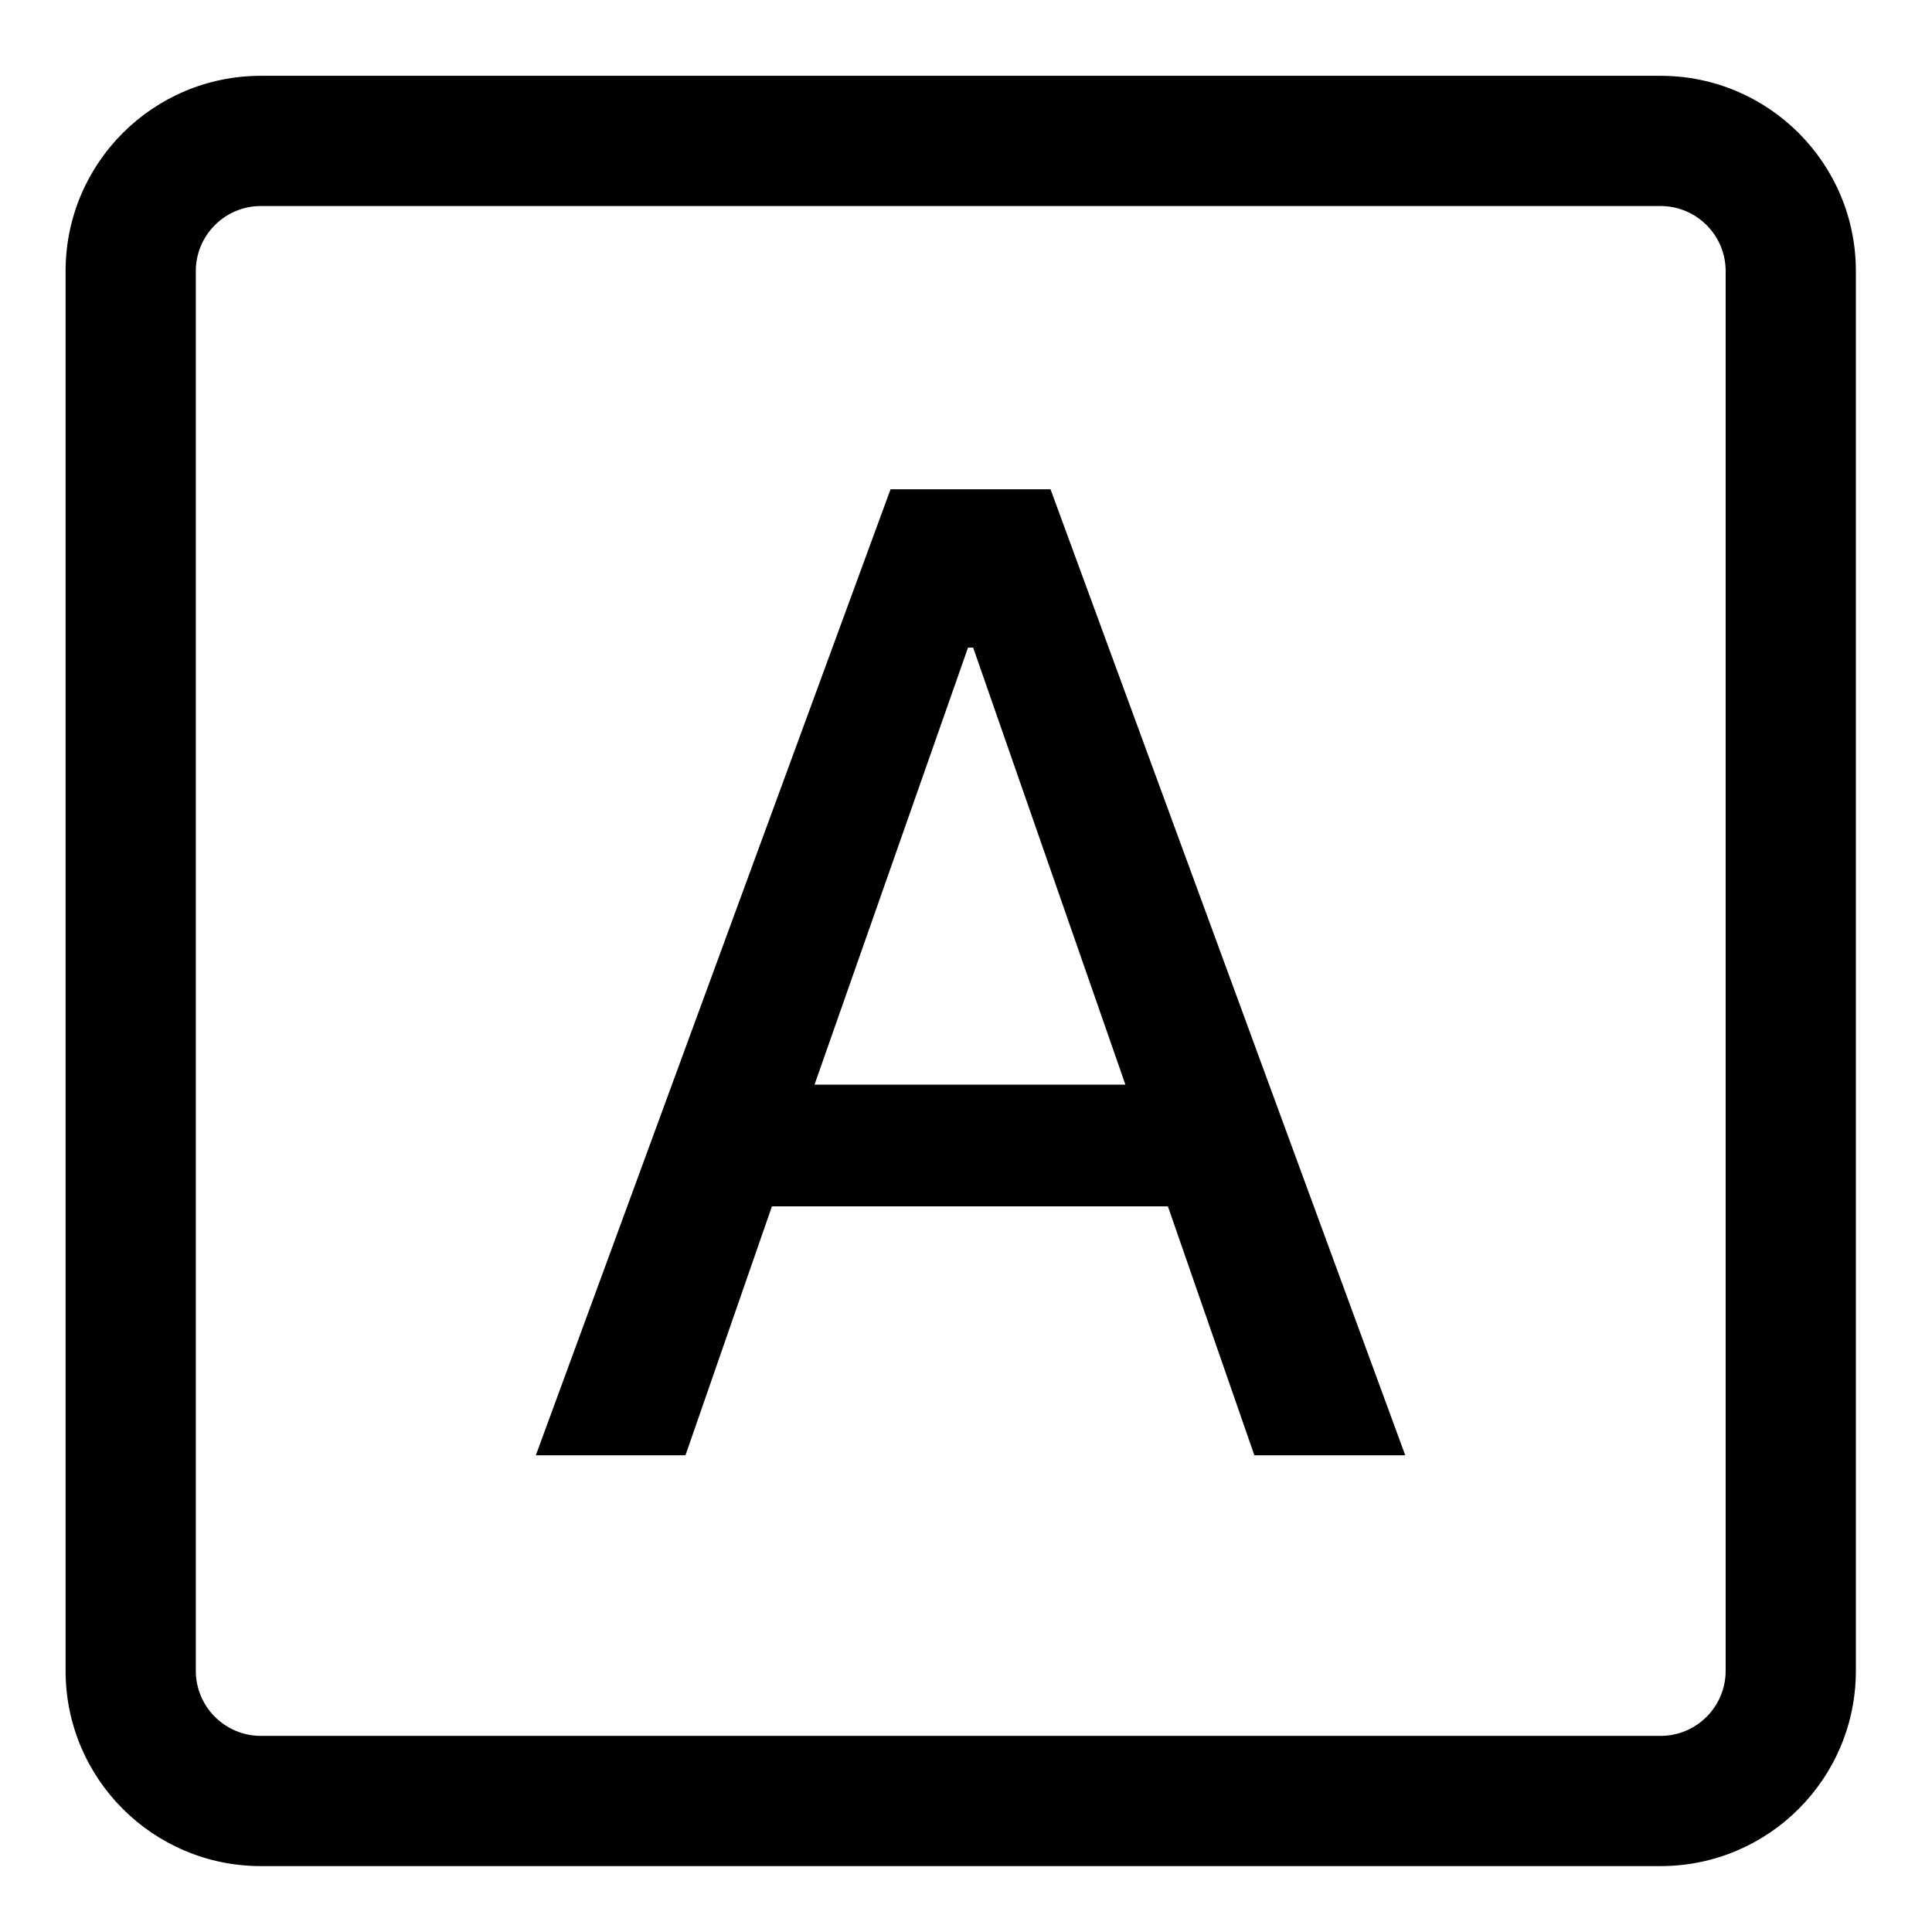
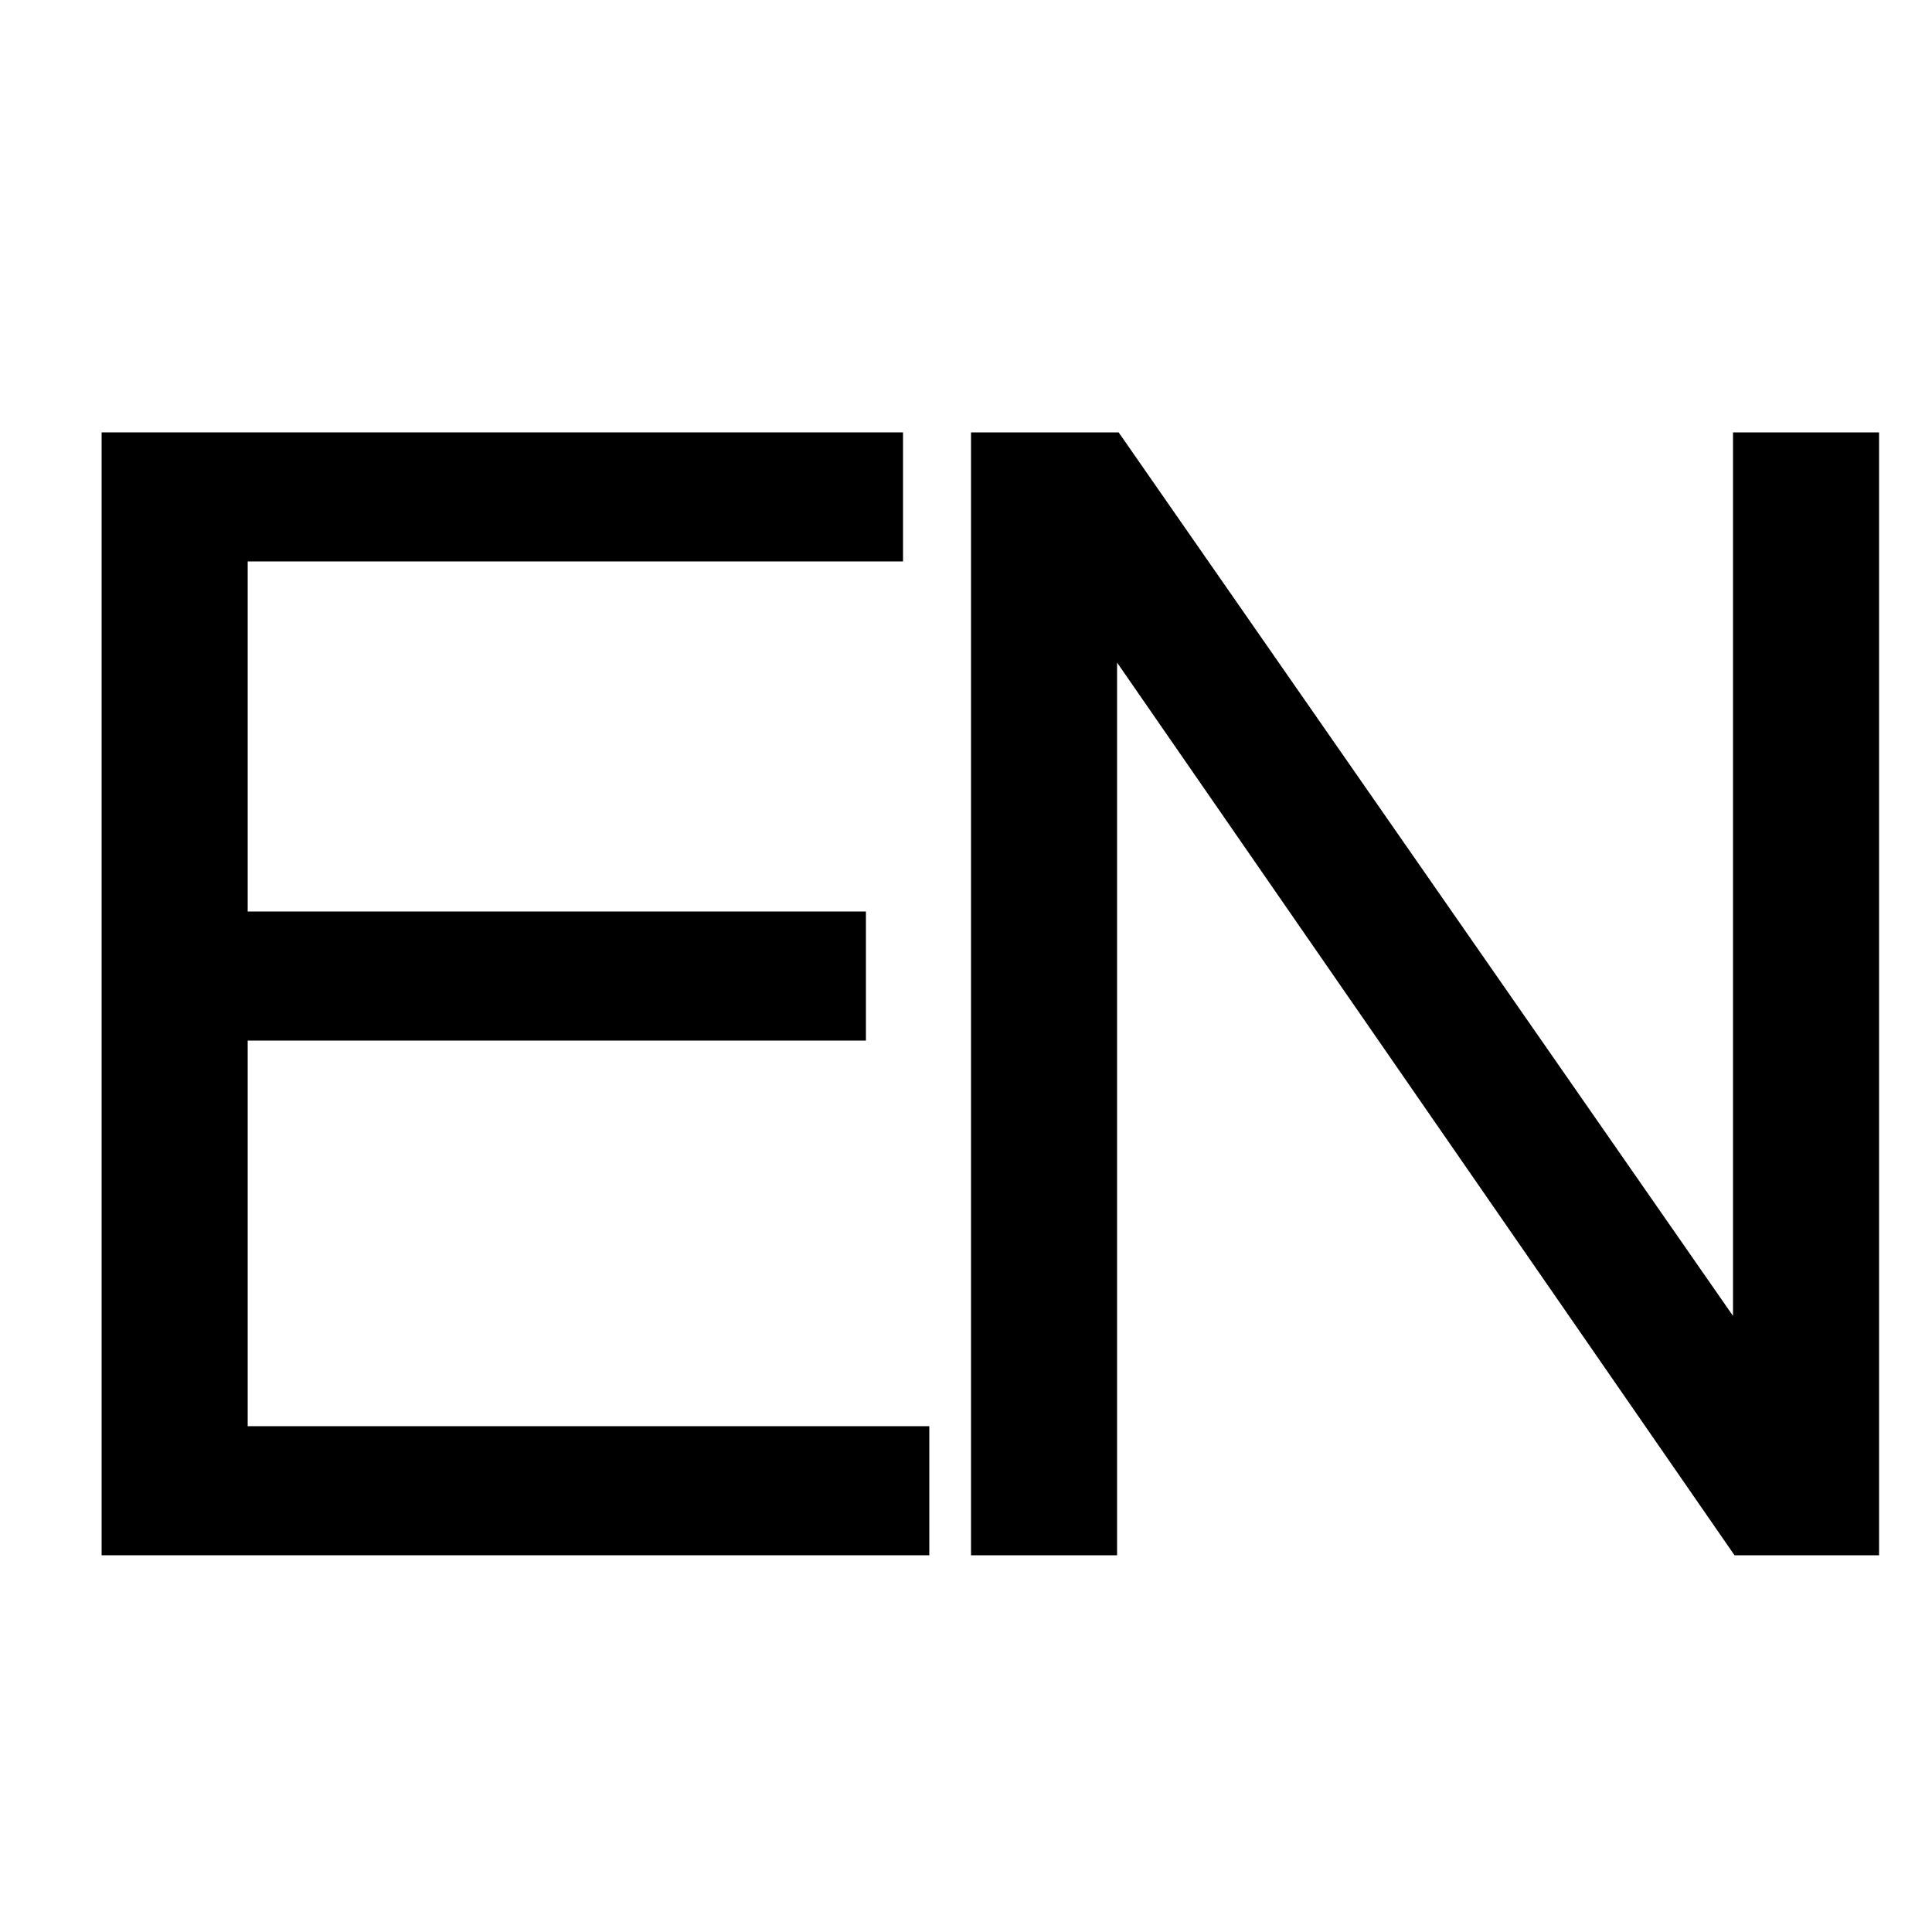
<svg xmlns="http://www.w3.org/2000/svg" width="20px" height="20px" viewBox="0 0 20 20" version="1.1">
  <g id="页面-1" stroke="none" stroke-width="1" fill="none" fill-rule="evenodd">
-     <g id="5" transform="translate(-1499, -20)">
-       <g id="编组-2" transform="translate(1499, 20)">
-         <g id="编组备份">
-           <rect id="矩形" fill="#D8D8D8" opacity="0" x="0" y="0" width="20" height="20" />
-           <g id="中文" transform="translate(0.67893, 0.784778)" fill="#000000" fill-rule="nonzero">
-             <path d="M2.022,1.348 C1.65,1.348 1.348,1.65 1.348,2.022 L1.348,16.511 C1.348,16.883 1.65,17.185 2.022,17.185 L16.511,17.185 C16.883,17.185 17.185,16.883 17.185,16.511 L17.185,2.022 C17.185,1.65 16.883,1.348 16.511,1.348 L2.022,1.348 Z M2.022,0 L16.511,0 C17.628,0 18.533,0.905 18.533,2.022 L18.533,16.511 C18.533,17.628 17.628,18.533 16.511,18.533 L2.022,18.533 C0.905,18.533 0,17.628 0,16.511 L0,2.022 C0,0.905 0.905,0 2.022,0 Z" id="形状" />
-           </g>
+     <g id="1备份-7" transform="translate(-1577, -21)">
+       <g id="编组-5" transform="translate(1577, 21)">
+         <rect id="矩形" fill="#D8D8D8" opacity="0" x="0" y="0" width="20" height="20" />
+         <g id="编组-2" transform="translate(1, 4)" fill="#000000" fill-rule="nonzero" stroke="#000000" stroke-width="0.2">
+           <polygon id="E" points="8.52 12 8.52 10.864 1.464 10.864 1.464 6.672 7.864 6.672 7.864 5.536 1.464 5.536 1.464 1.712 8.248 1.712 8.248 0.576 0.152 0.576 0.152 12" />
+           <polygon id="N" points="10.464 12 10.464 2.608 10.512 2.608 17.008 12 18.352 12 18.352 0.576 17.04 0.576 17.04 9.872 16.992 9.872 10.528 0.576 9.152 0.576 9.152 12" />
        </g>
-         <path d="M7.096,15.065 L7.991,12.488 L12.09,12.488 L12.985,15.065 L14.547,15.065 L10.875,5.065 L9.219,5.065 L5.547,15.065 L7.096,15.065 Z M11.65,11.228 L8.432,11.228 L10.021,6.704 L10.074,6.704 L11.65,11.228 Z" id="A" fill="#000000" fill-rule="nonzero" />
      </g>
    </g>
  </g>
</svg>
